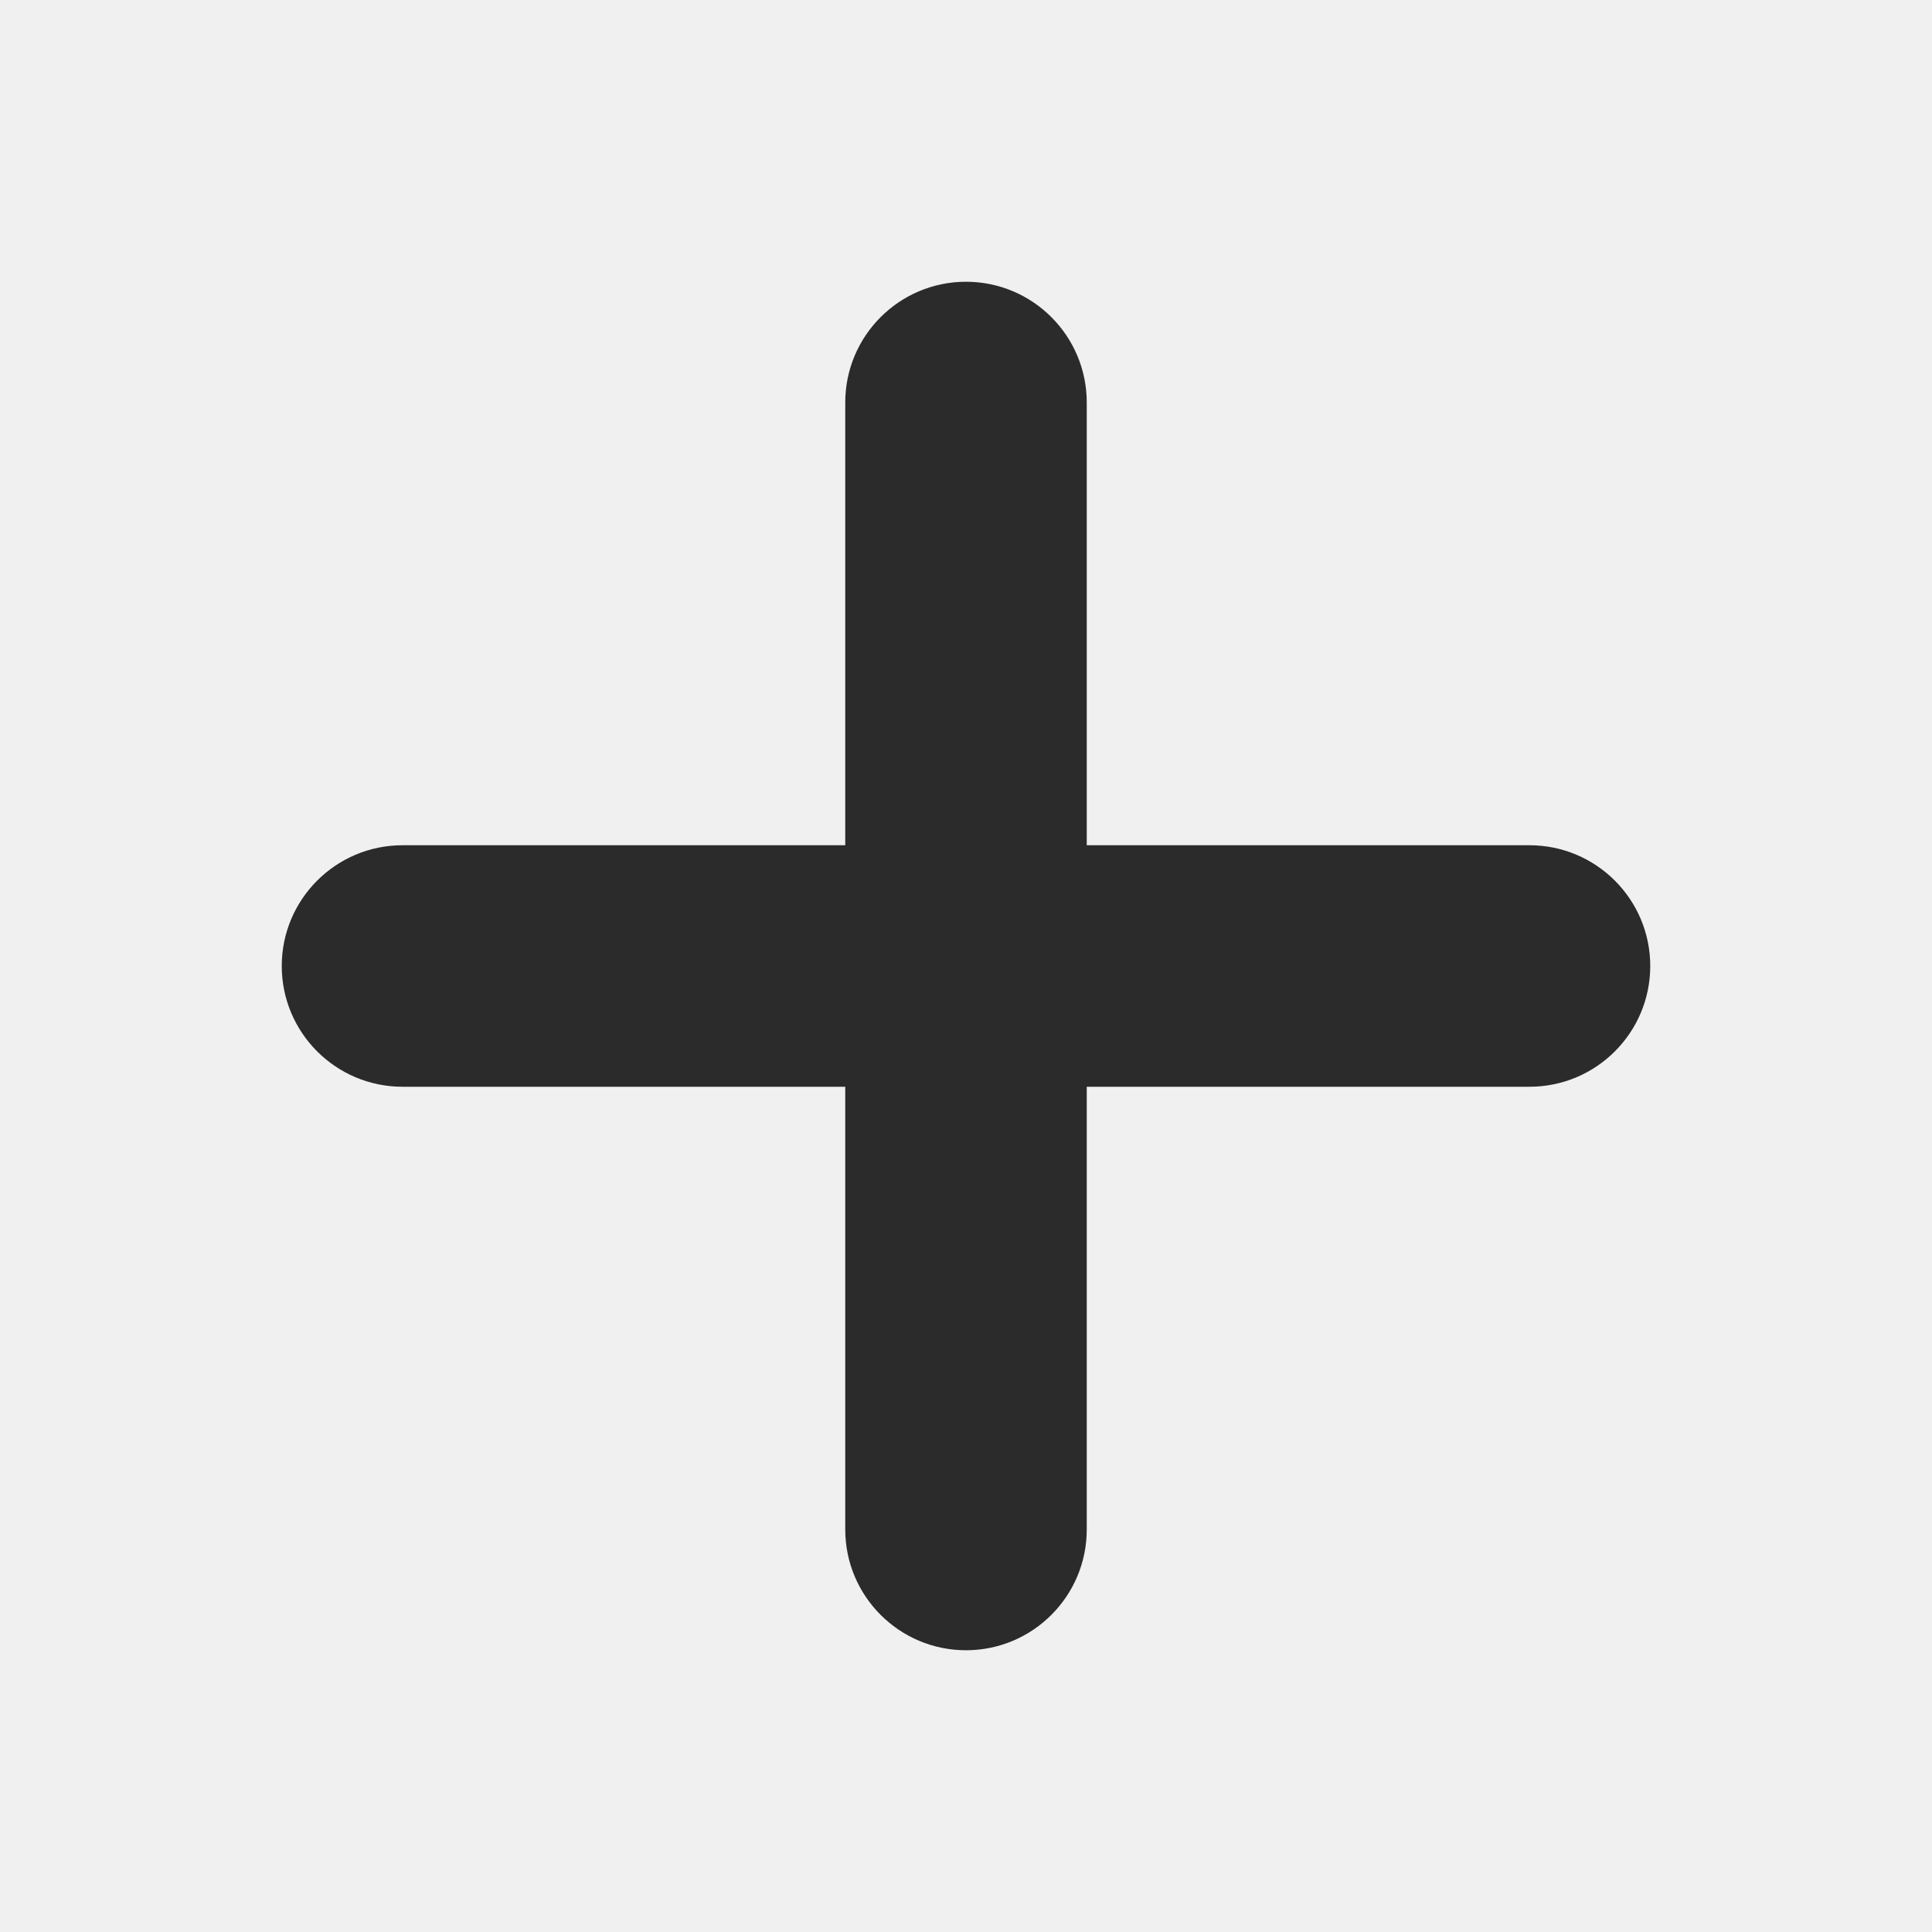
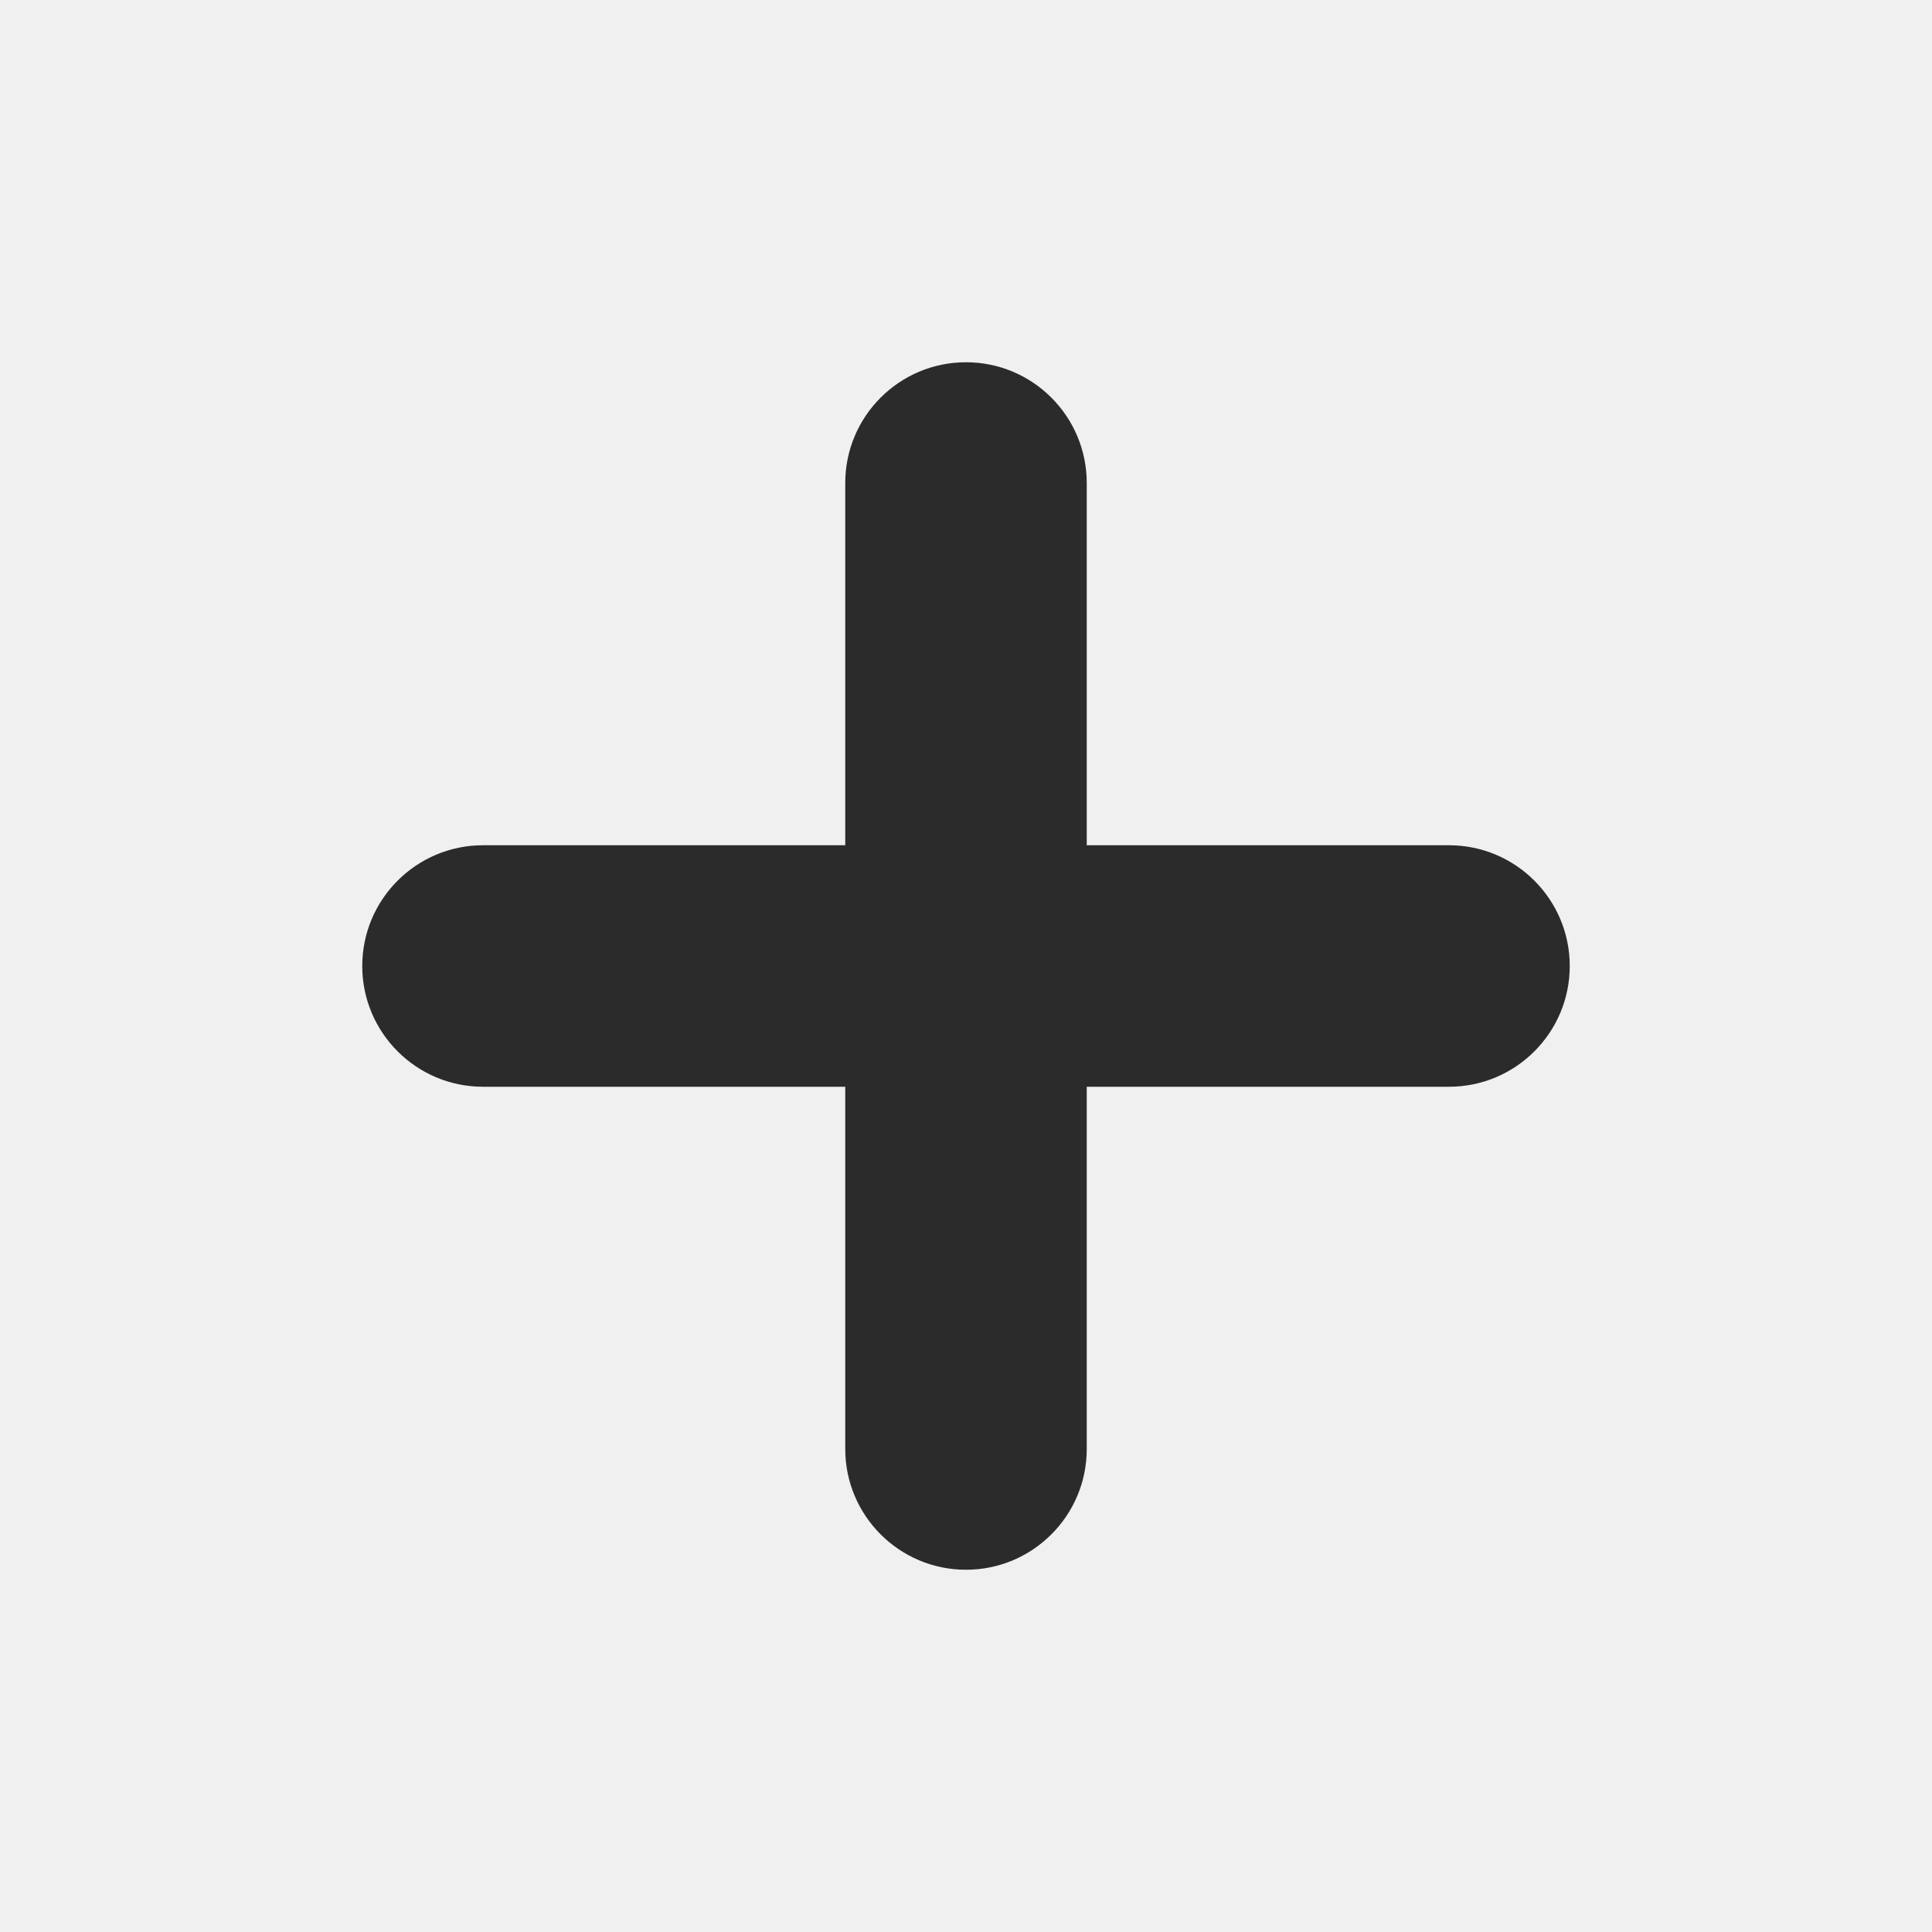
<svg xmlns="http://www.w3.org/2000/svg" width="12" height="12" viewBox="0 0 12 12" fill="none">
-   <path fill-rule="evenodd" clip-rule="evenodd" d="M1.75 6C1.75 5.586 2.086 5.25 2.5 5.25H9.5C9.914 5.25 10.25 5.586 10.25 6C10.25 6.414 9.914 6.75 9.5 6.75H2.5C2.086 6.75 1.75 6.414 1.75 6Z" fill="#2B2B2C" />
-   <path fill-rule="evenodd" clip-rule="evenodd" d="M6 10.25C5.586 10.25 5.25 9.914 5.25 9.5L5.25 2.5C5.25 2.086 5.586 1.75 6 1.75C6.414 1.75 6.75 2.086 6.75 2.5L6.75 9.5C6.75 9.914 6.414 10.25 6 10.25Z" fill="#2B2B2C" />
+   <g clip-path="url(#clip0_6837_338)">
+     <path fill-rule="evenodd" clip-rule="evenodd" d="M5.25 9C5.25 9.414 5.586 9.75 6 9.75C6.414 9.75 6.75 9.414 6.75 9V6.75H9C9.414 6.75 9.75 6.414 9.75 6C9.75 5.586 9.414 5.25 9 5.25H6.75V3C6.75 2.586 6.414 2.25 6 2.25C5.586 2.25 5.25 2.586 5.25 3V5.25H3C2.586 5.25 2.25 5.586 2.25 6C2.25 6.414 2.586 6.75 3 6.75H5.25V9Z" fill="#2B2B2C" />
+   </g>
+   <defs>
+     <clipPath id="clip0_6837_338">
+       <rect width="12" height="12" fill="white" />
+     </clipPath>
+   </defs>
</svg>
